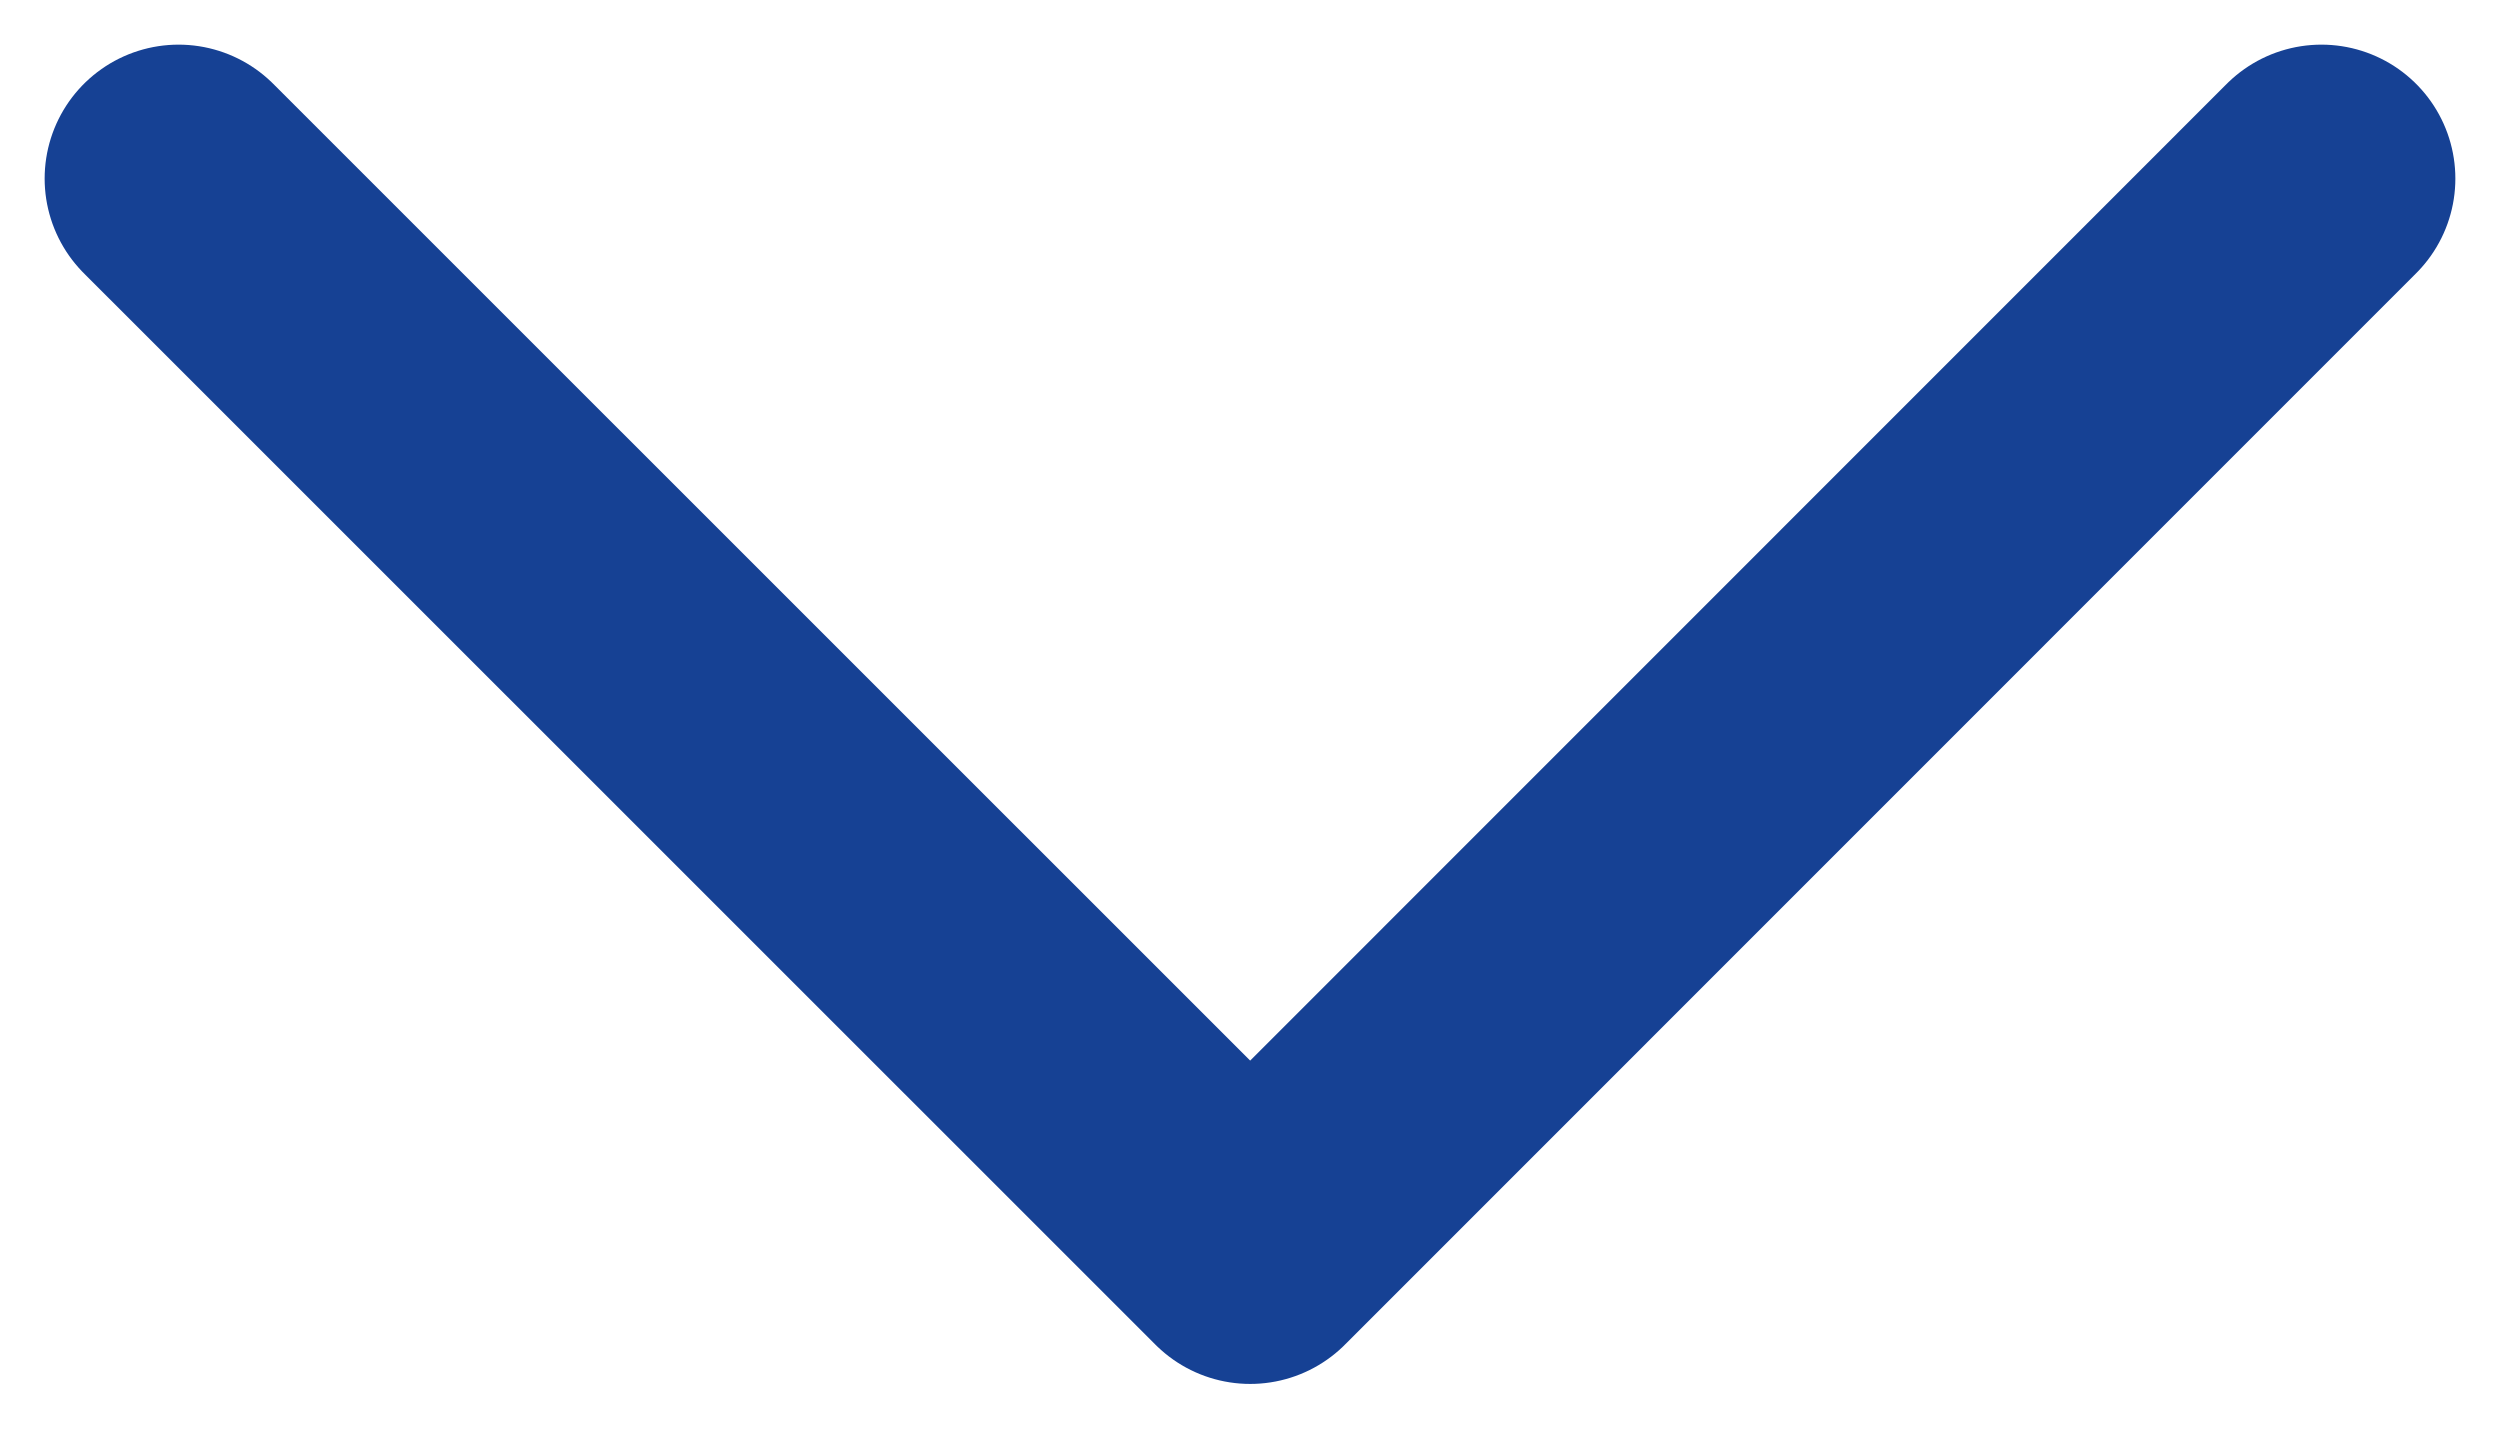
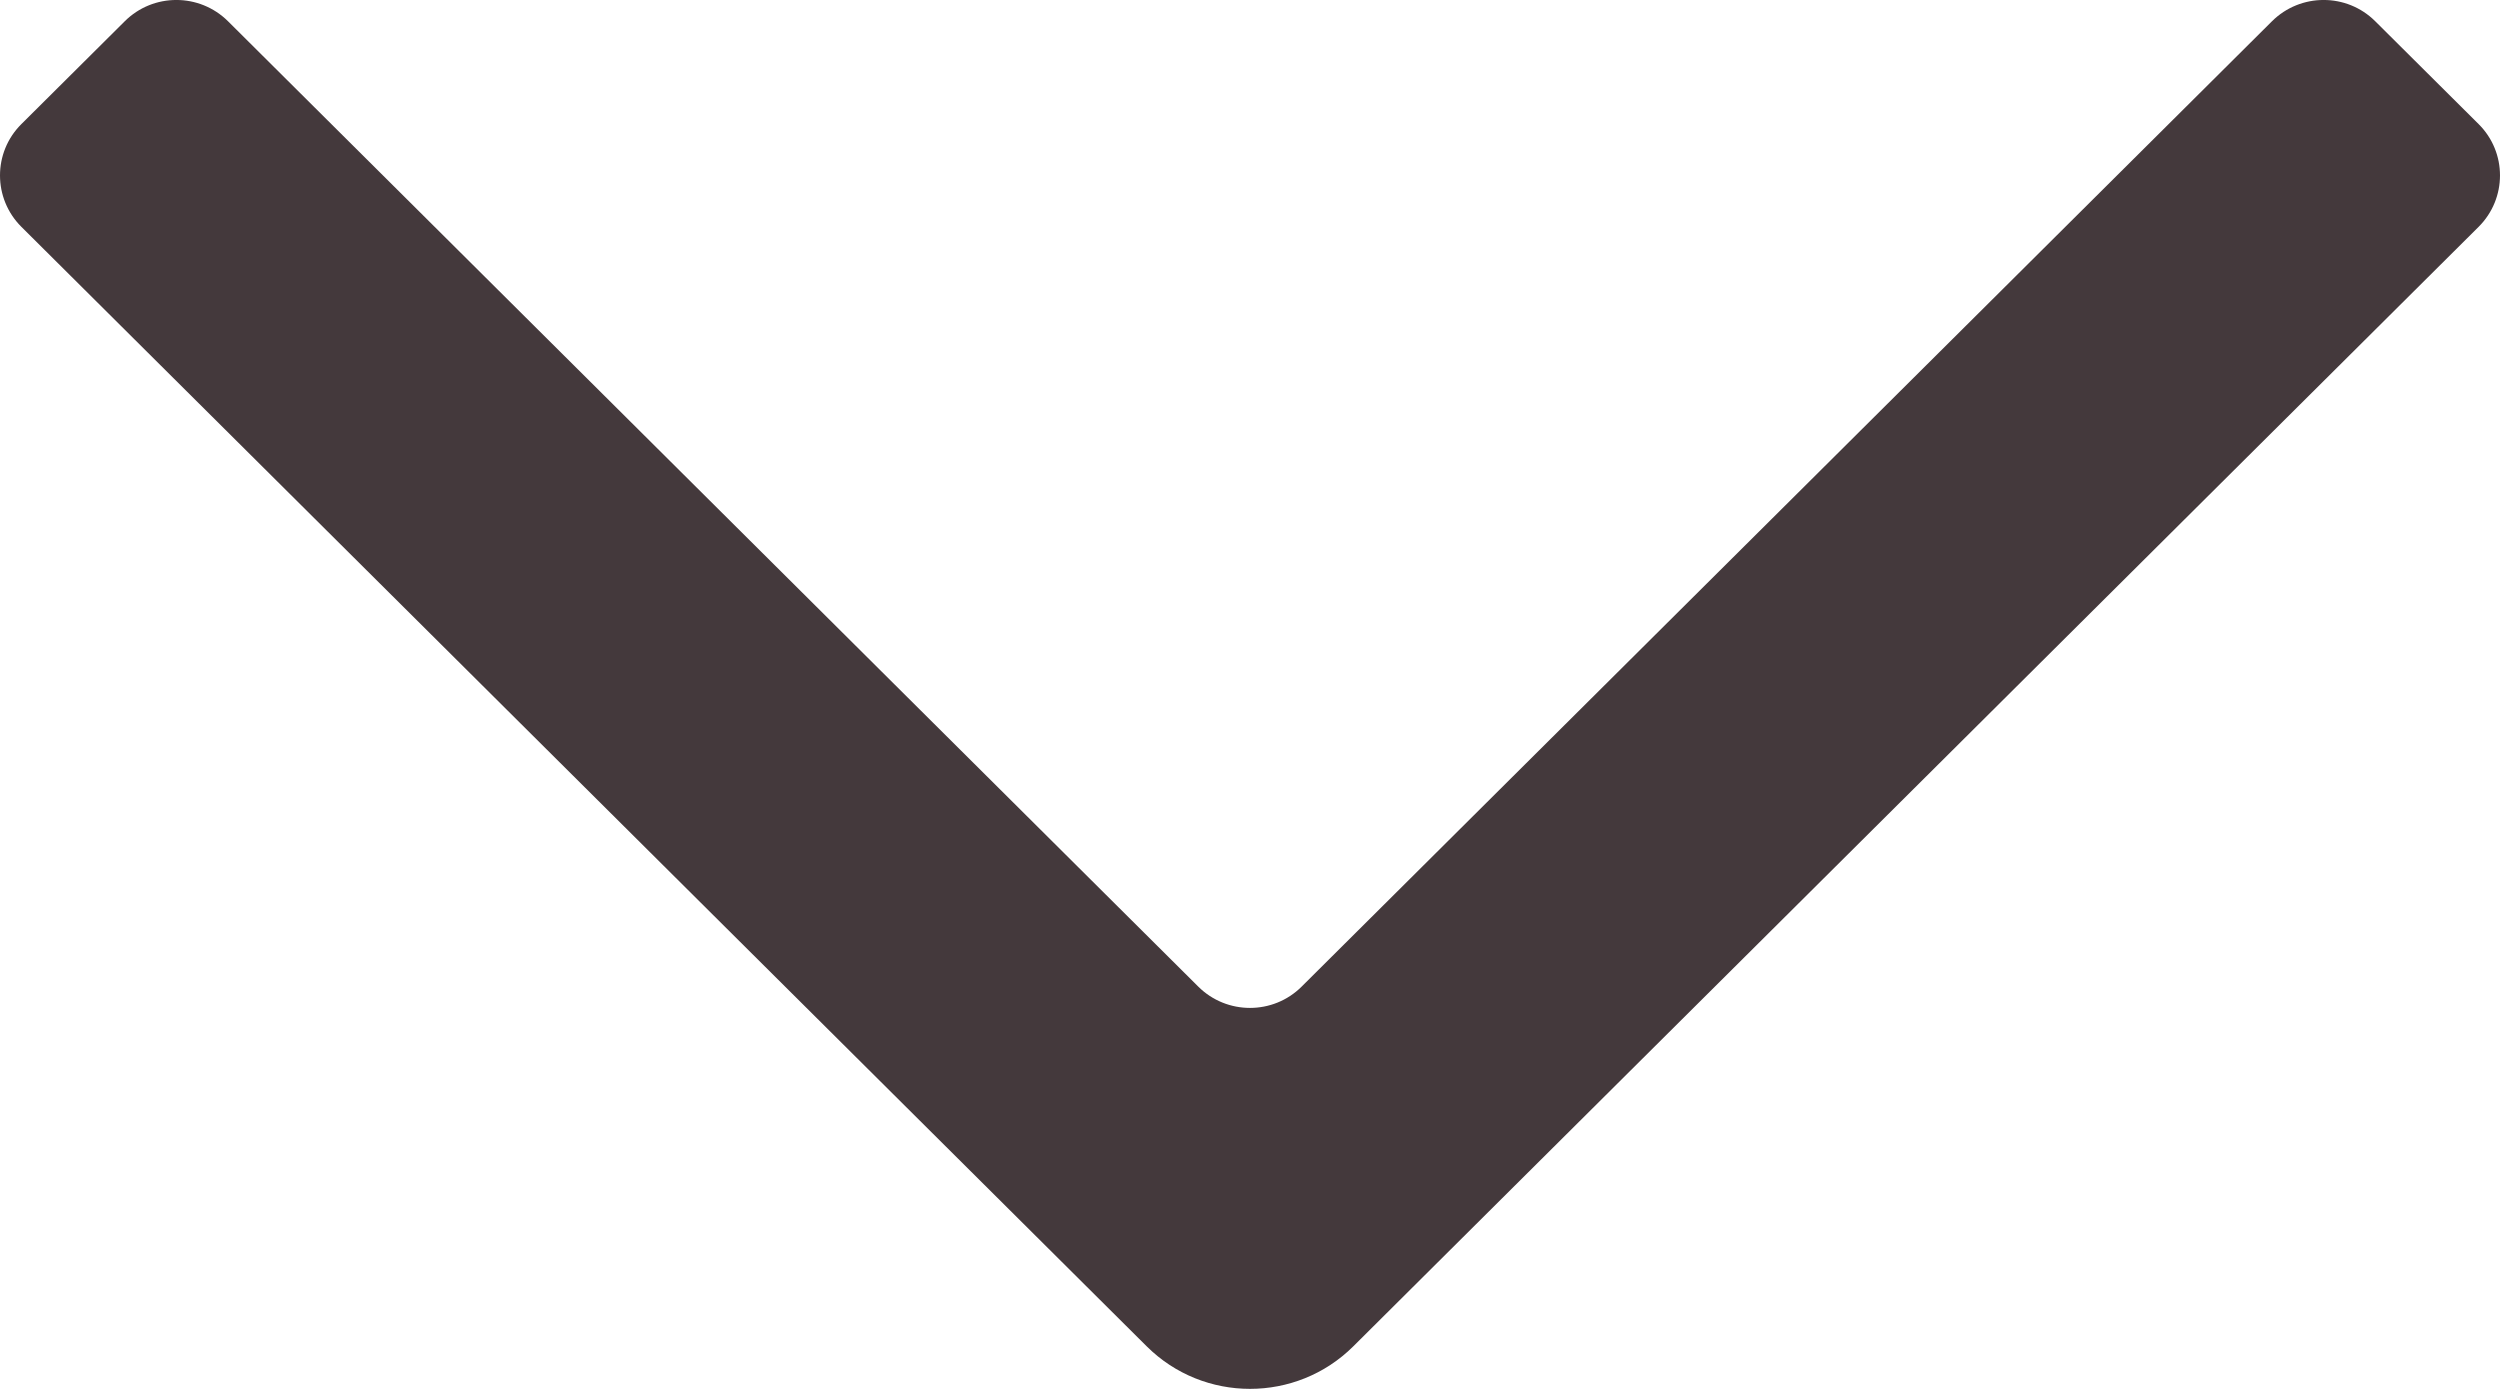
- <svg xmlns="http://www.w3.org/2000/svg" width="14px" height="8px" viewBox="0 0 14 8" version="1.1">
-   <defs />
-   <g id="Design-FINAL" stroke="none" stroke-width="1" fill="none" fill-rule="evenodd" stroke-linecap="round" stroke-linejoin="round">
-     <g id="Startseite-Mobil-&gt;-Navigation" transform="translate(-341, -574)" stroke="#164194" stroke-width="1.5">
-       <g id="Group-2-Copy-6" transform="translate(0, 543)">
-         <polyline id="Stroke-1-Copy" transform="translate(348, 35) scale(-1, 1) rotate(-90) translate(-348, -35) " points="351 41 345 34.999 351 29" />
-       </g>
+ <svg xmlns="http://www.w3.org/2000/svg" width="27px" height="15px" viewBox="0 0 27 15" version="1.1">
+   <g id="Design" stroke="none" stroke-width="1" fill="none" fill-rule="evenodd">
+     <g id="CV-Page_b" transform="translate(-1195, -784)" fill="#44393C">
+       <path d="M1213.55,804.769 L1201.46,792.616 C1200.847,792 1200.847,791 1201.46,790.384 L1213.55,778.231 C1213.857,777.923 1214.354,777.923 1214.66,778.231 L1215.77,779.347 C1216.077,779.655 1216.077,780.154 1215.77,780.463 L1205.344,790.942 C1205.038,791.25 1205.038,791.75 1205.344,792.057 L1215.77,802.537 C1216.077,802.846 1216.077,803.345 1215.77,803.653 L1214.66,804.769 C1214.354,805.077 1213.857,805.077 1213.55,804.769" id="Icon-Copy-2" transform="translate(1208.5, 791.5) rotate(-90) translate(-1208.5, -791.5) " />
    </g>
  </g>
</svg>
